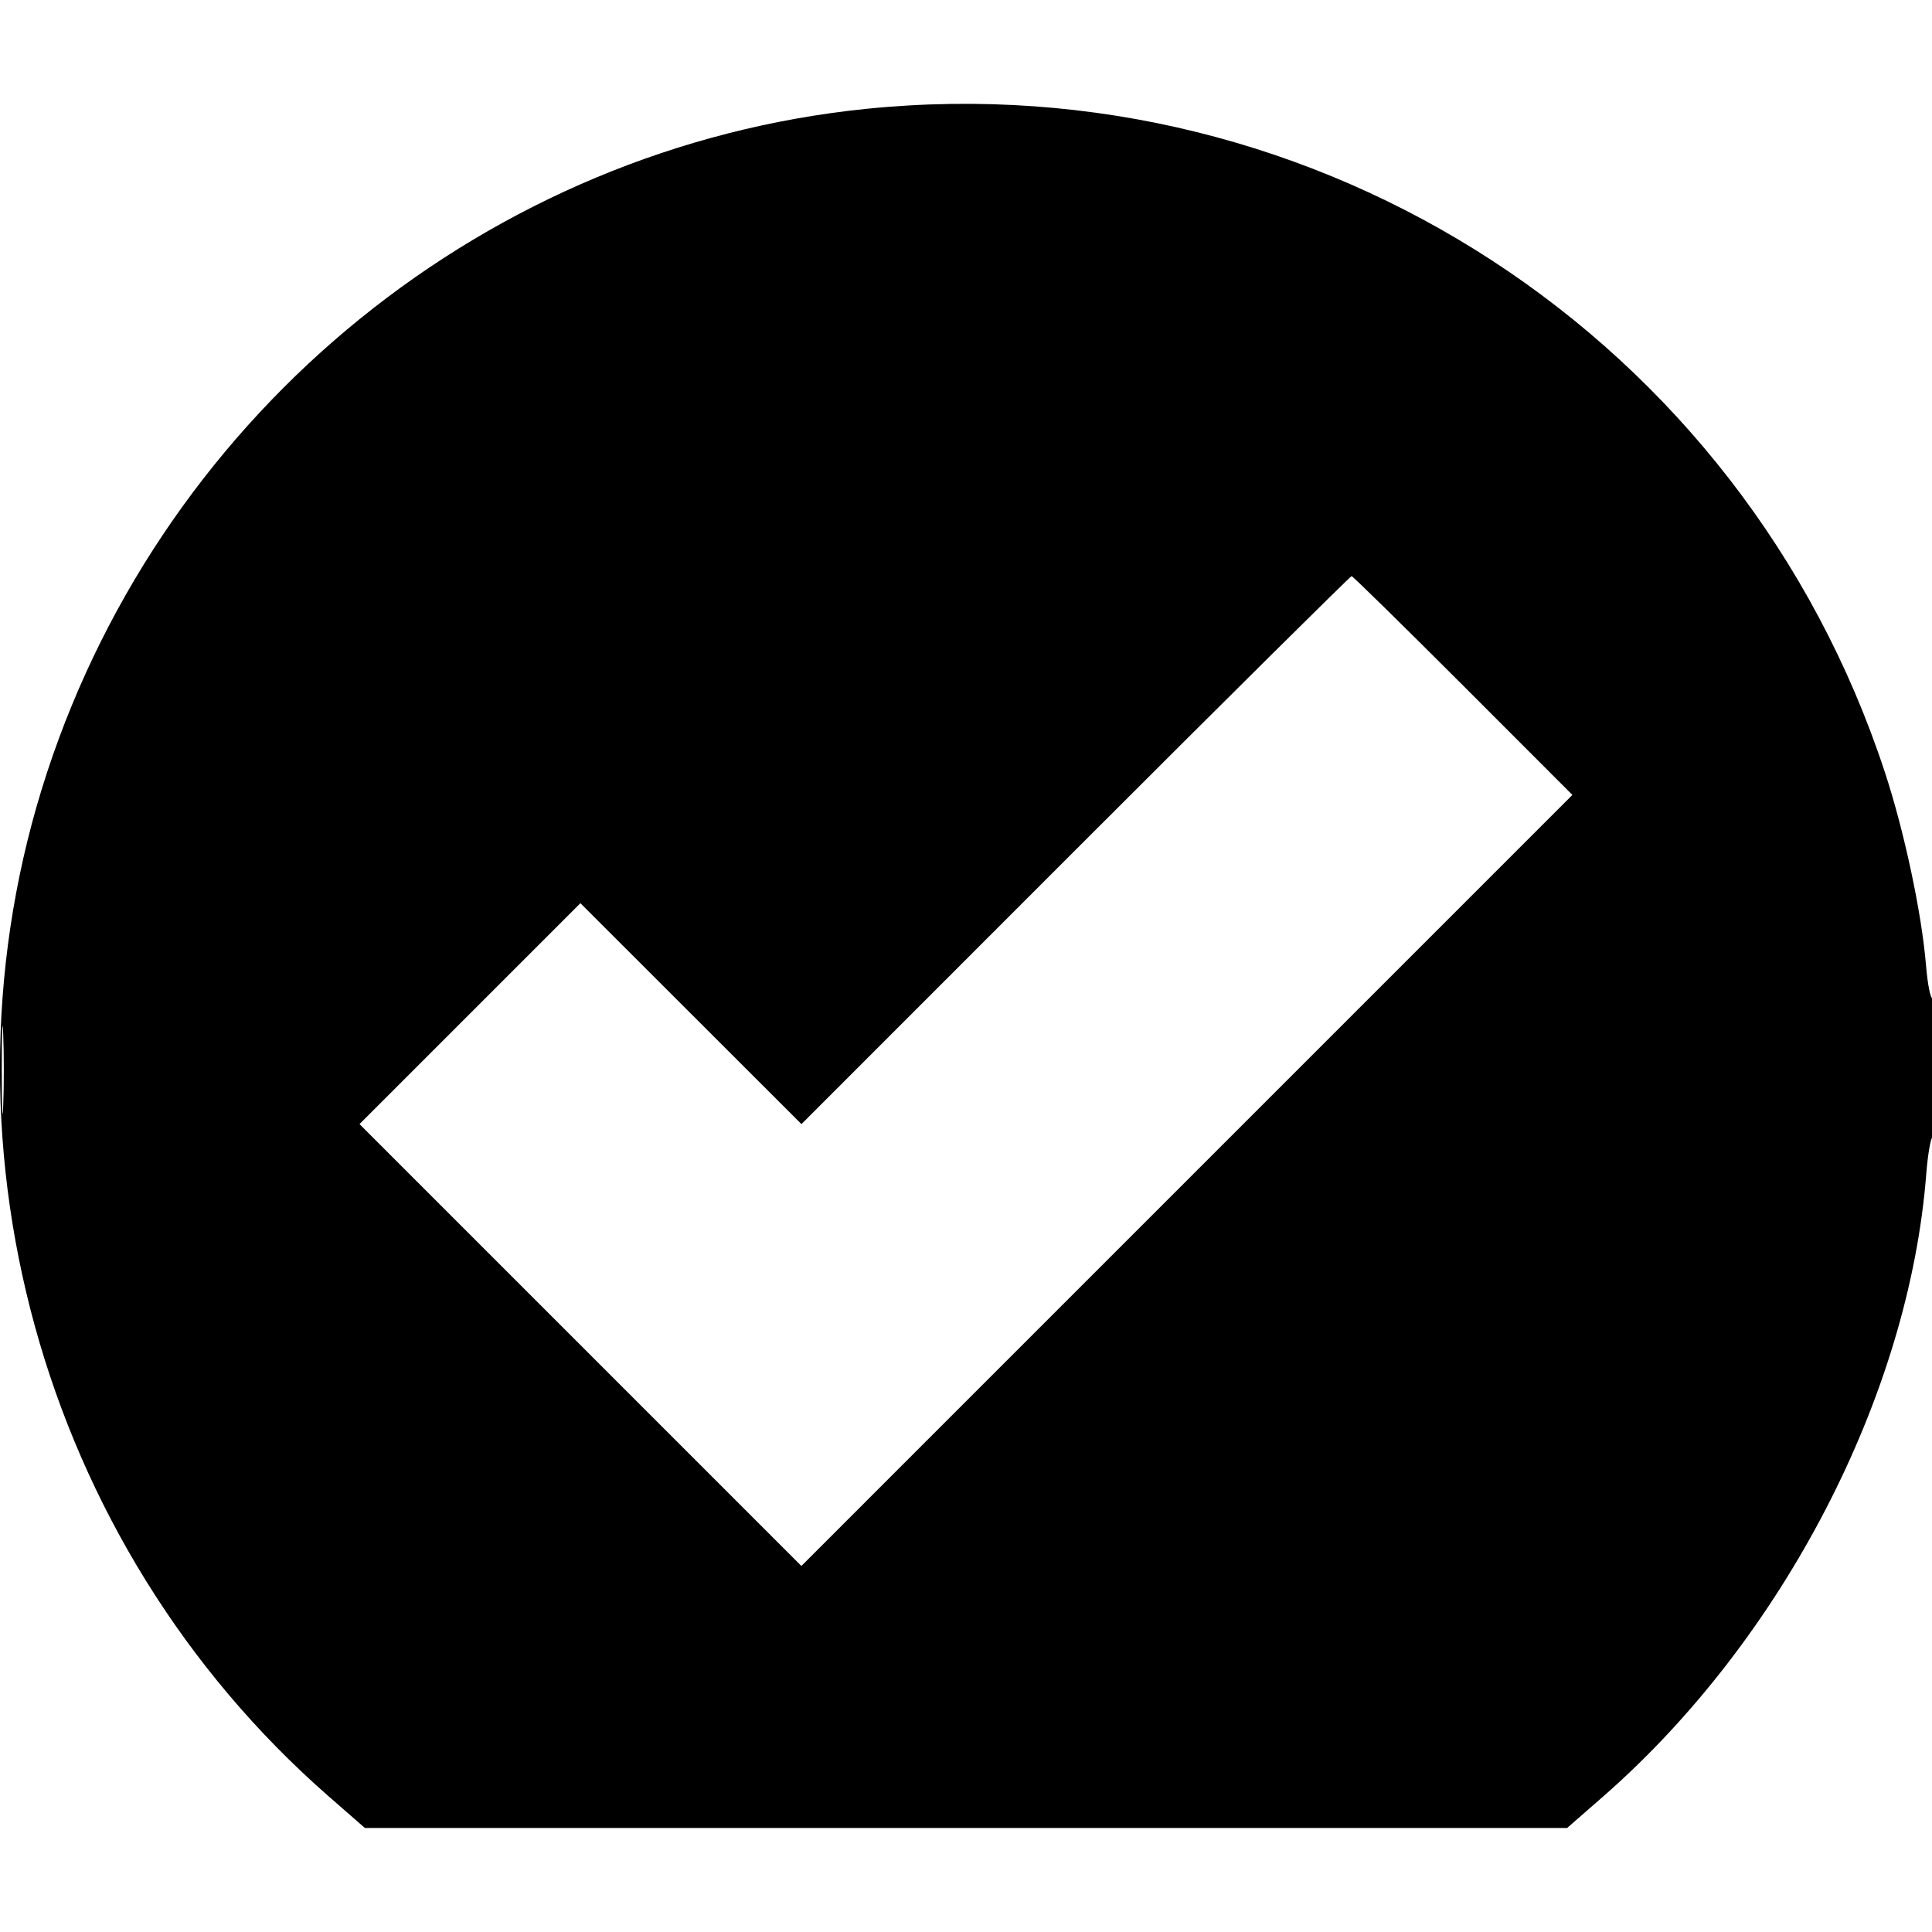
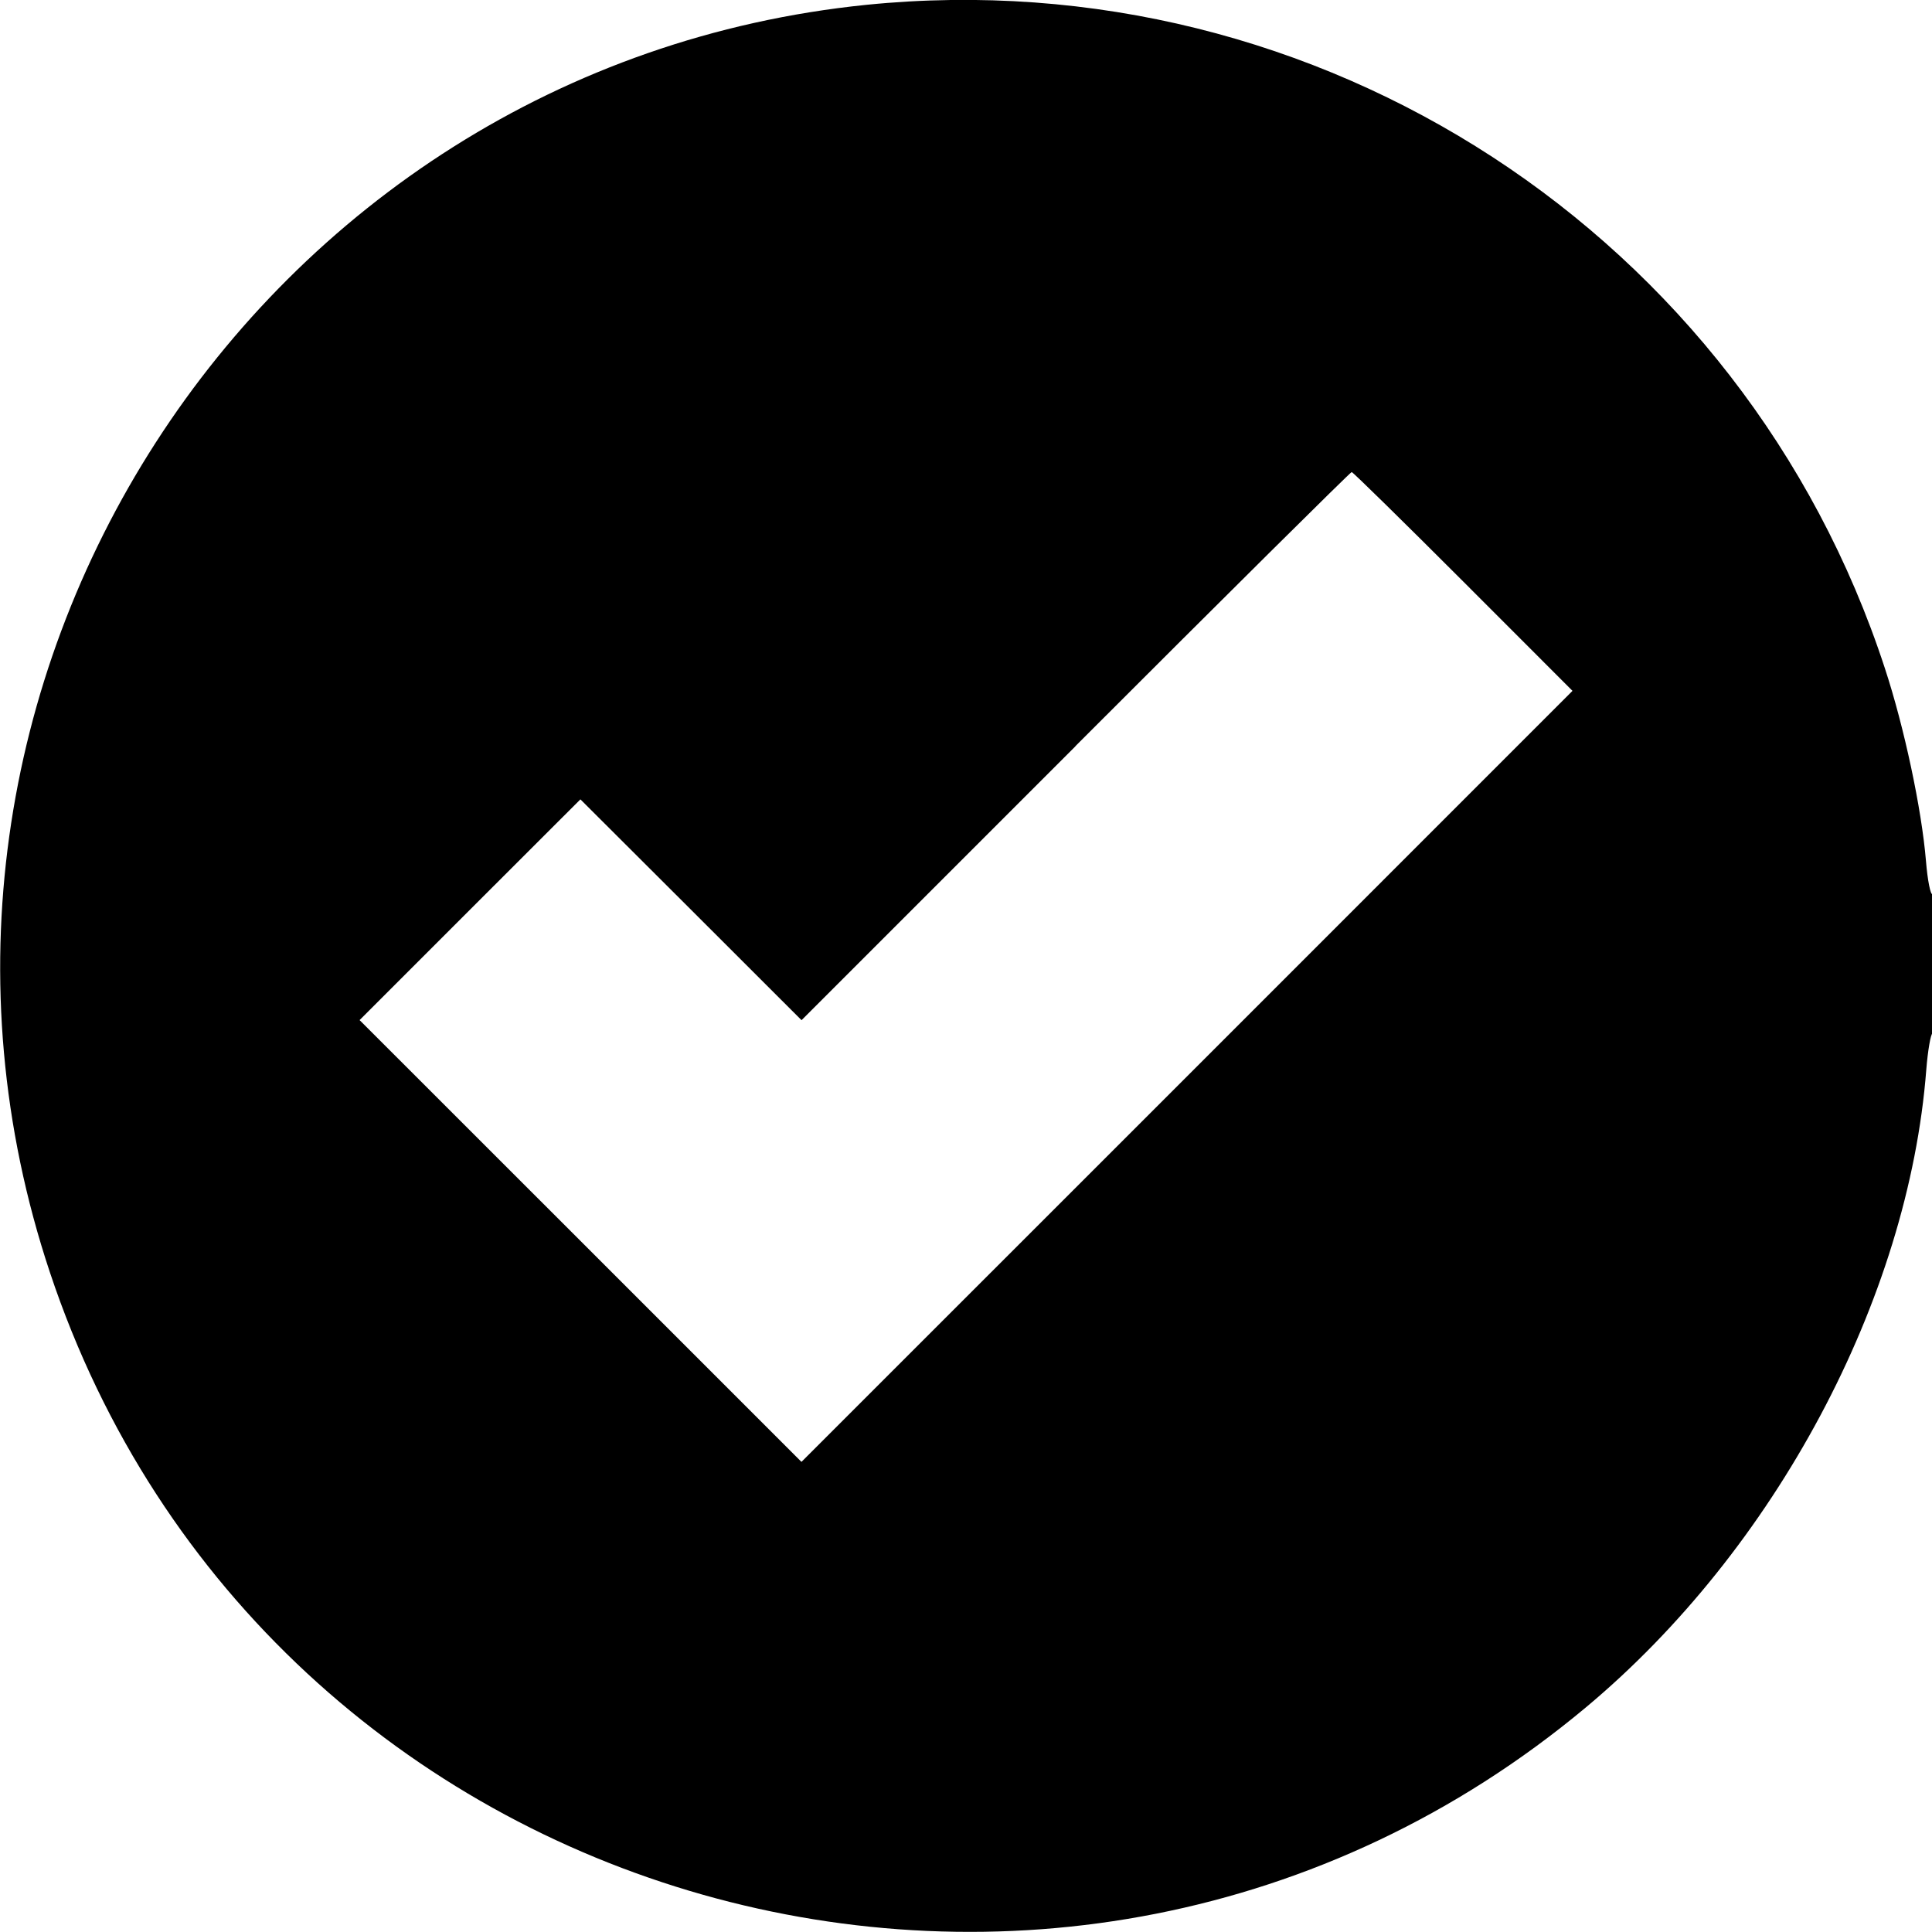
<svg xmlns="http://www.w3.org/2000/svg" viewBox="0 0 24 24">
-   <path d="M10.762 1.352C16.39.78 21.645 4.202 23.415 9.594c.24.728.457 1.75.51 2.391.02.243.057.43.083.414.025-.016.046.359.046.832 0 .474-.02.874-.046.89-.025.015-.06.221-.079.457-.212 2.757-1.784 5.788-4.012 7.737l-.45.393H4.533l-.45-.393C.495 19.177-.898 14.11.585 9.594c1.482-4.515 5.497-7.766 10.177-8.242m2.597 9.208-3.403 3.404-1.373-1.372L7.21 11.22l-1.372 1.372-1.372 1.372 2.745 2.745 2.744 2.744 4.79-4.79 4.788-4.788-1.358-1.359c-.747-.747-1.37-1.359-1.385-1.359s-1.56 1.531-3.431 3.403M.022 13.291c0 .489.008.689.018.444s.01-.643 0-.887c-.01-.245-.018-.045-.018.443" />
+   <path d="M10.762.06a12.04 12.04 0 0 1 12.653 8.243c.24.729.457 1.75.51 2.392.02.243.057.43.083.413.025-.015.046.36.046.833s-.02.874-.046.89c-.025.015-.06.22-.079.457-.22 2.853-1.878 5.96-4.23 7.923C13.22 26.62 3.285 23.805.62 15.806-1.801 8.542 3.164.833 10.762.06m2.598 9.21-3.403 3.403L8.583 11.3 7.21 9.93 5.839 11.3l-1.372 1.372 2.745 2.744 2.744 2.744 4.79-4.789 4.788-4.789-1.358-1.359c-.747-.747-1.37-1.359-1.385-1.359s-1.56 1.532-3.431 3.404M.022 12c0-.488.008-.688.018-.444s.01.644 0 .888-.018.044-.018-.444" />
</svg>
